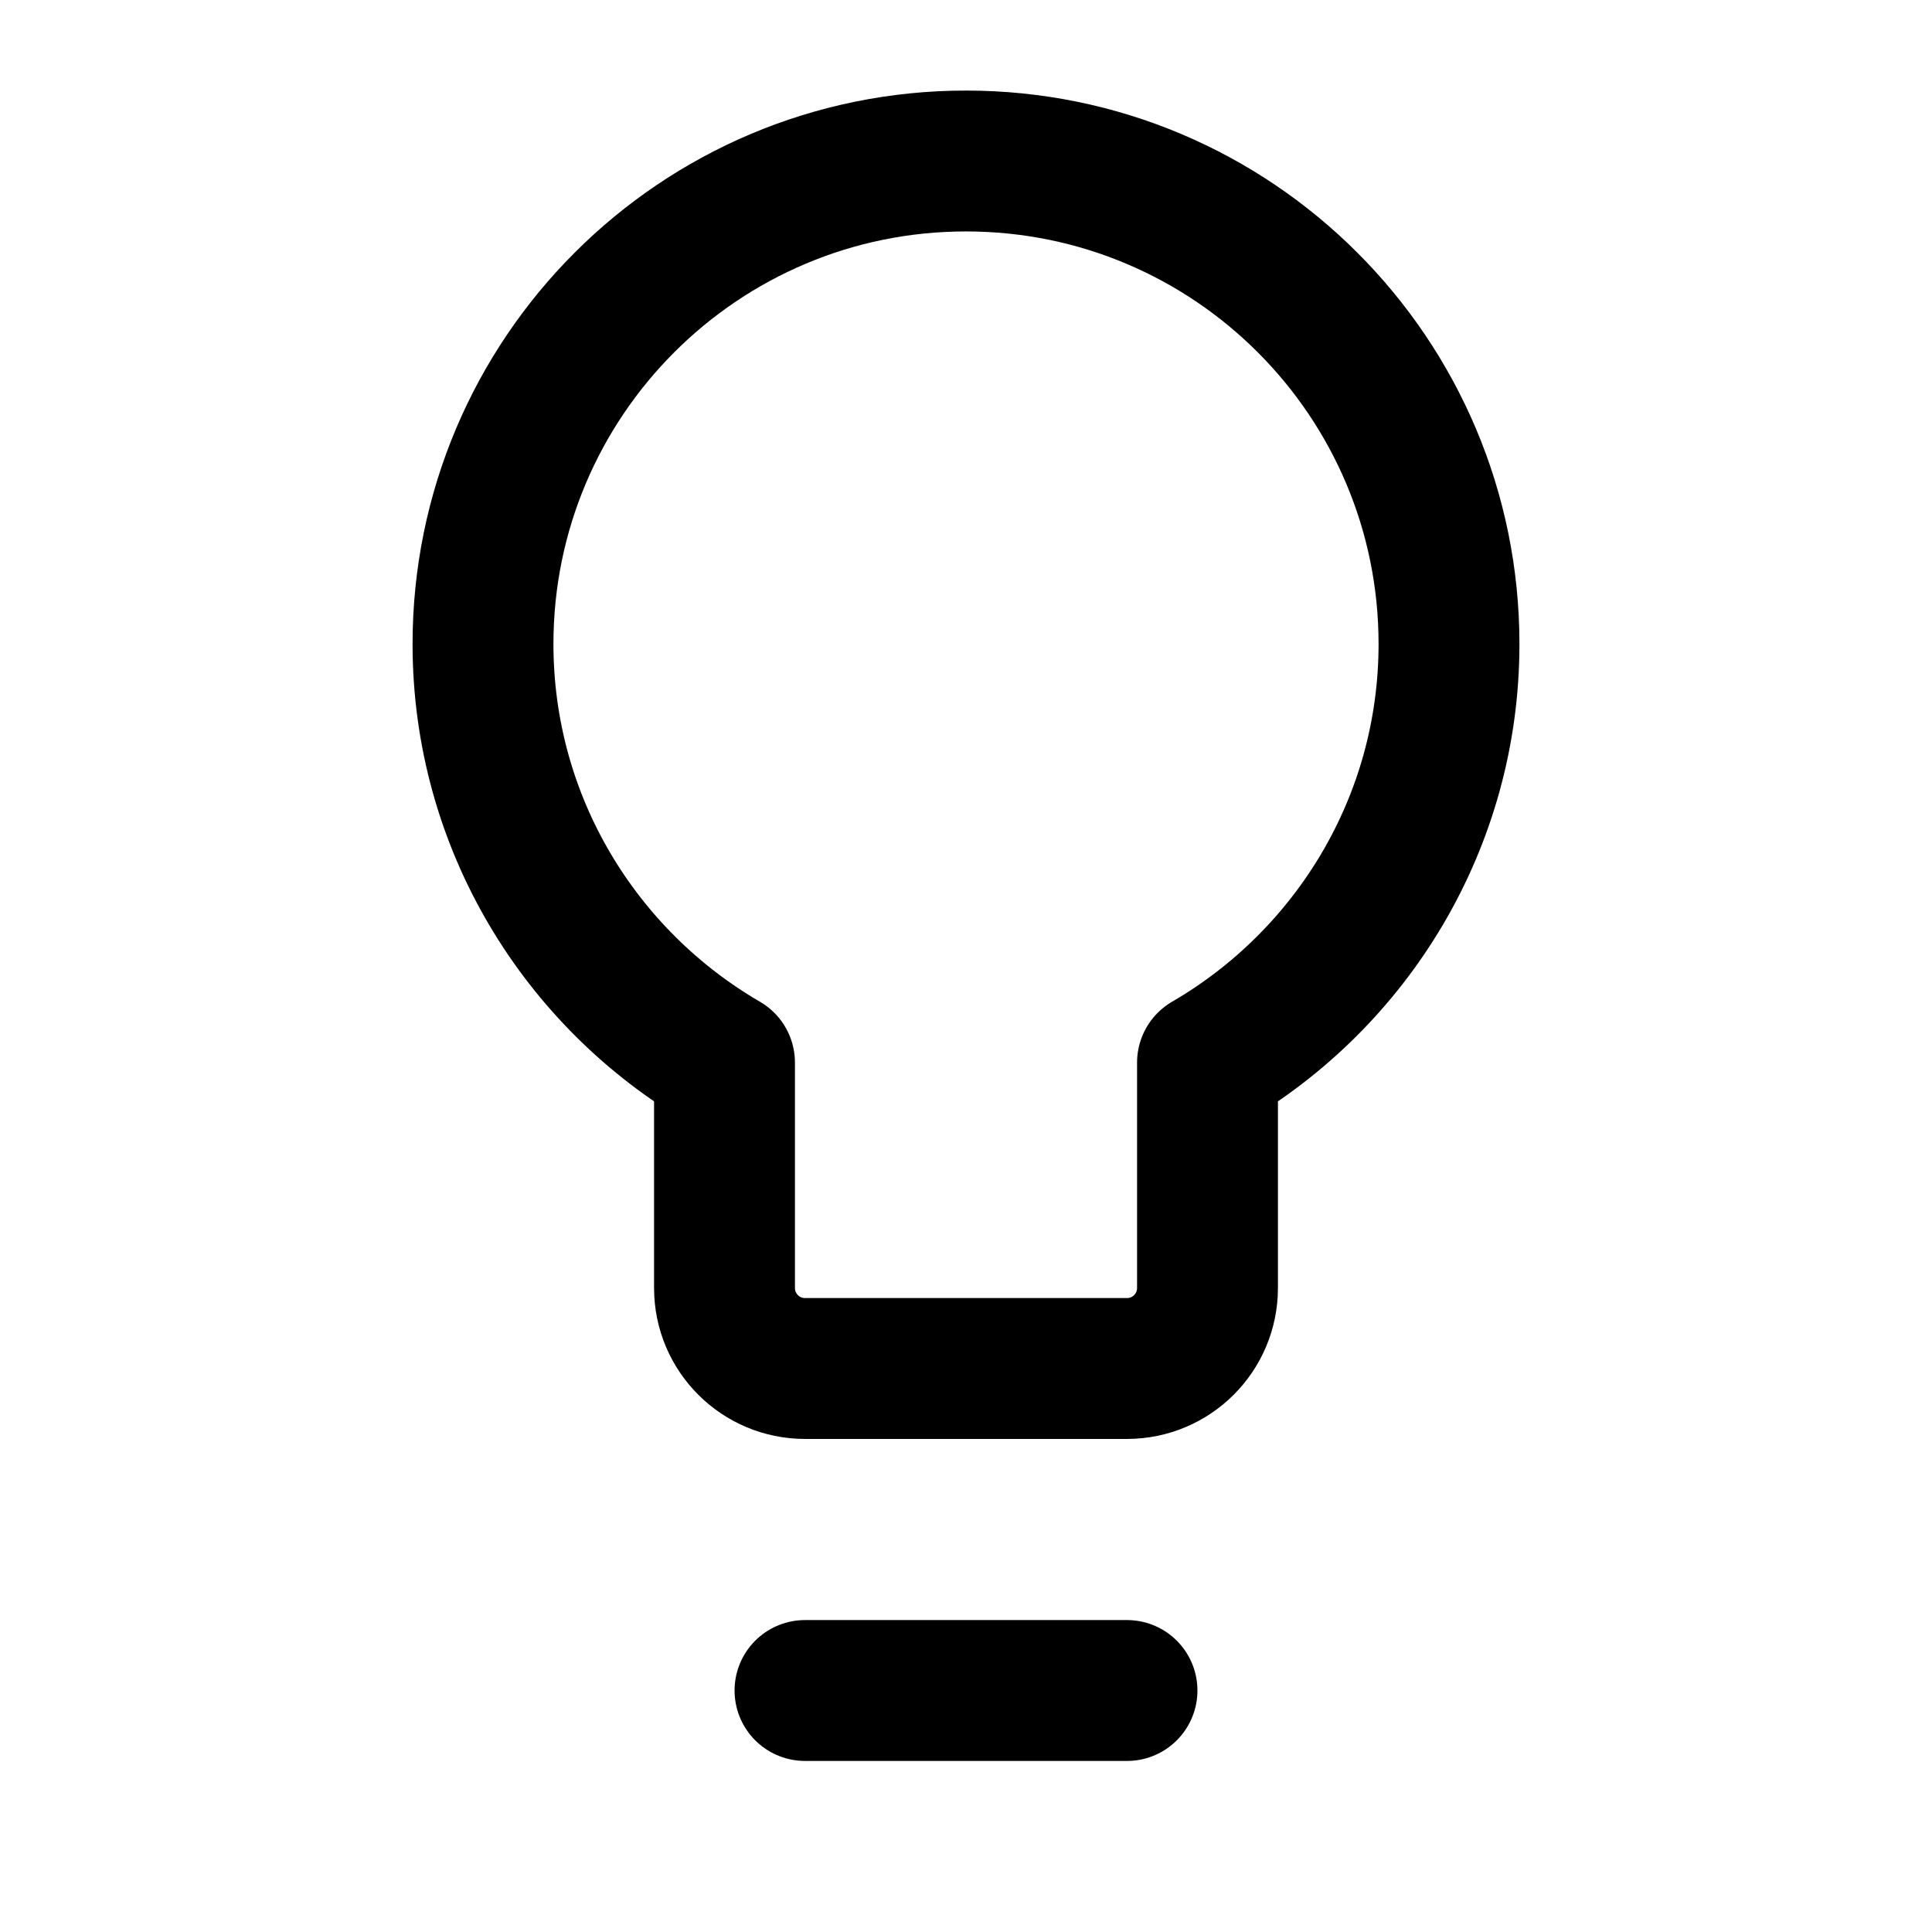
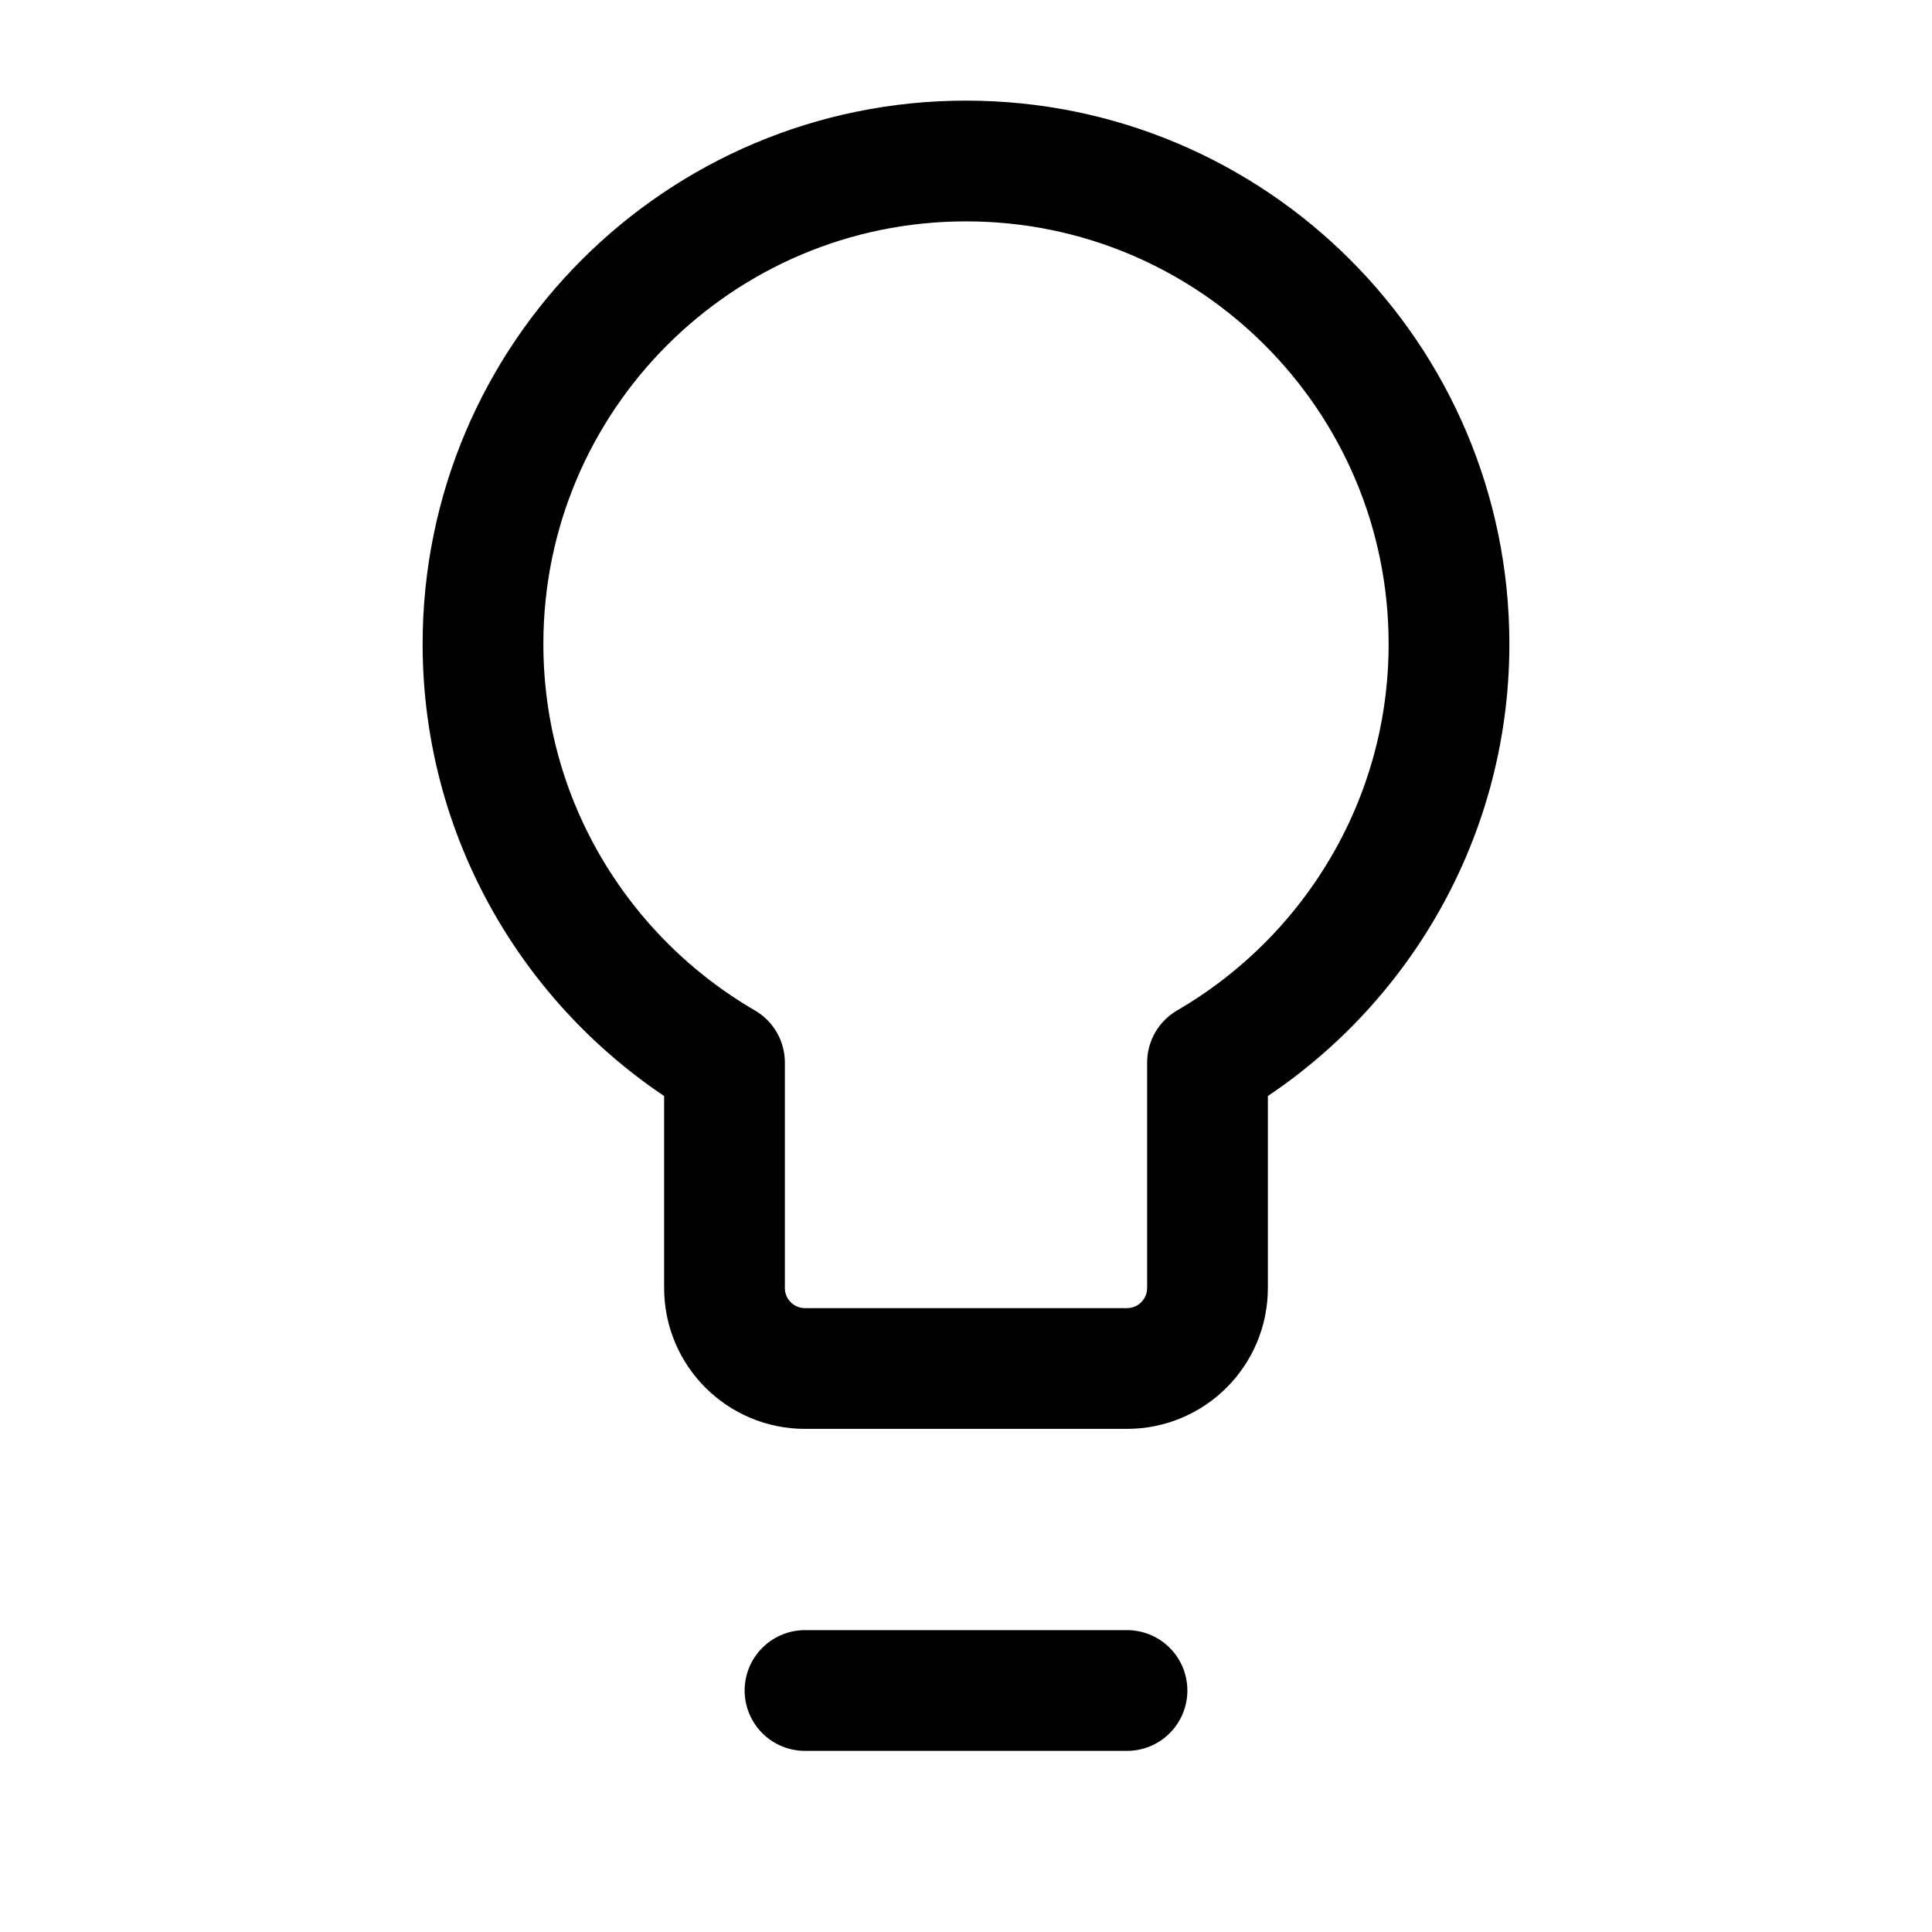
- <svg xmlns="http://www.w3.org/2000/svg" width="24" height="24" viewBox="0 0 24 24" fill="none" stroke="currentColor" stroke-width="1.75" stroke-linecap="round" stroke-linejoin="round">
+ <svg xmlns="http://www.w3.org/2000/svg" viewBox="0 0 24 24" fill="none" stroke="currentColor" stroke-width="1.5" stroke-linecap="round" stroke-linejoin="round">
  <path d="M12 2a6 6 0 0 0-6 6c0 2.22 1.21 4.16 3 5.2V16a1 1 0 0 0 1 1h4a1 1 0 0 0 1-1v-2.8c1.79-1.04 3-2.98 3-5.2a6 6 0 0 0-6-6z" />
  <path d="M10 21h4" />
</svg>
